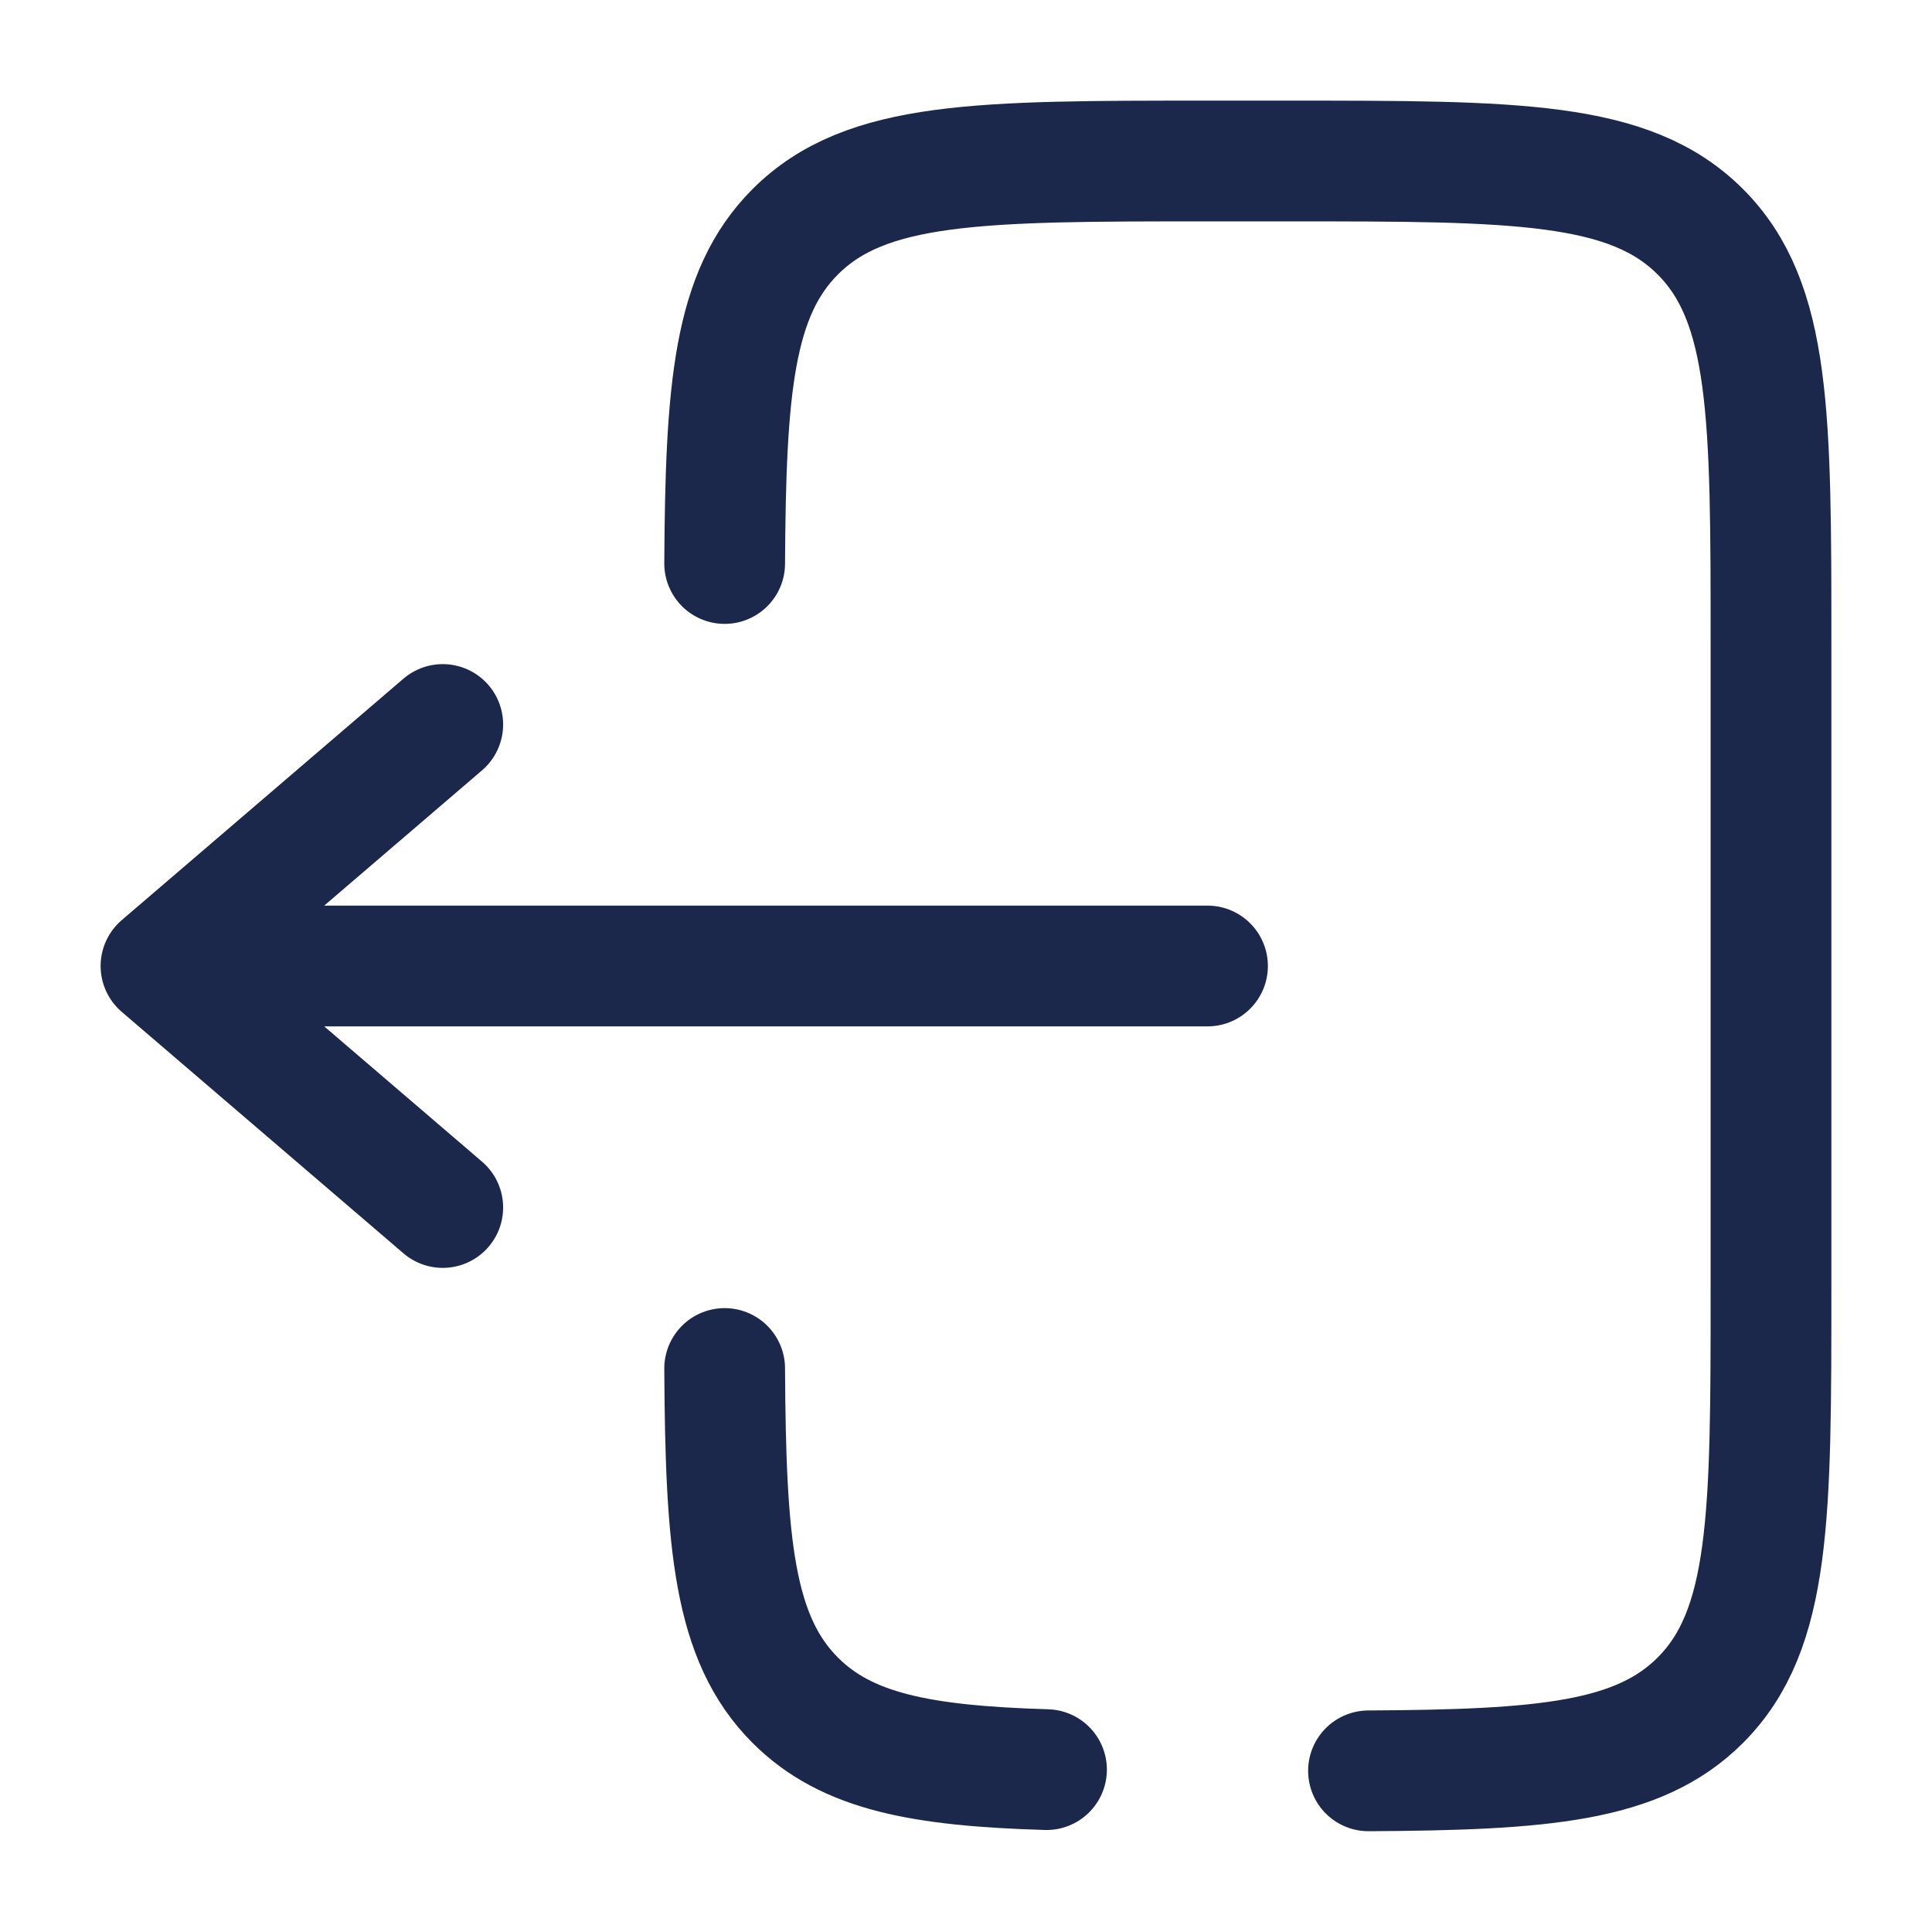
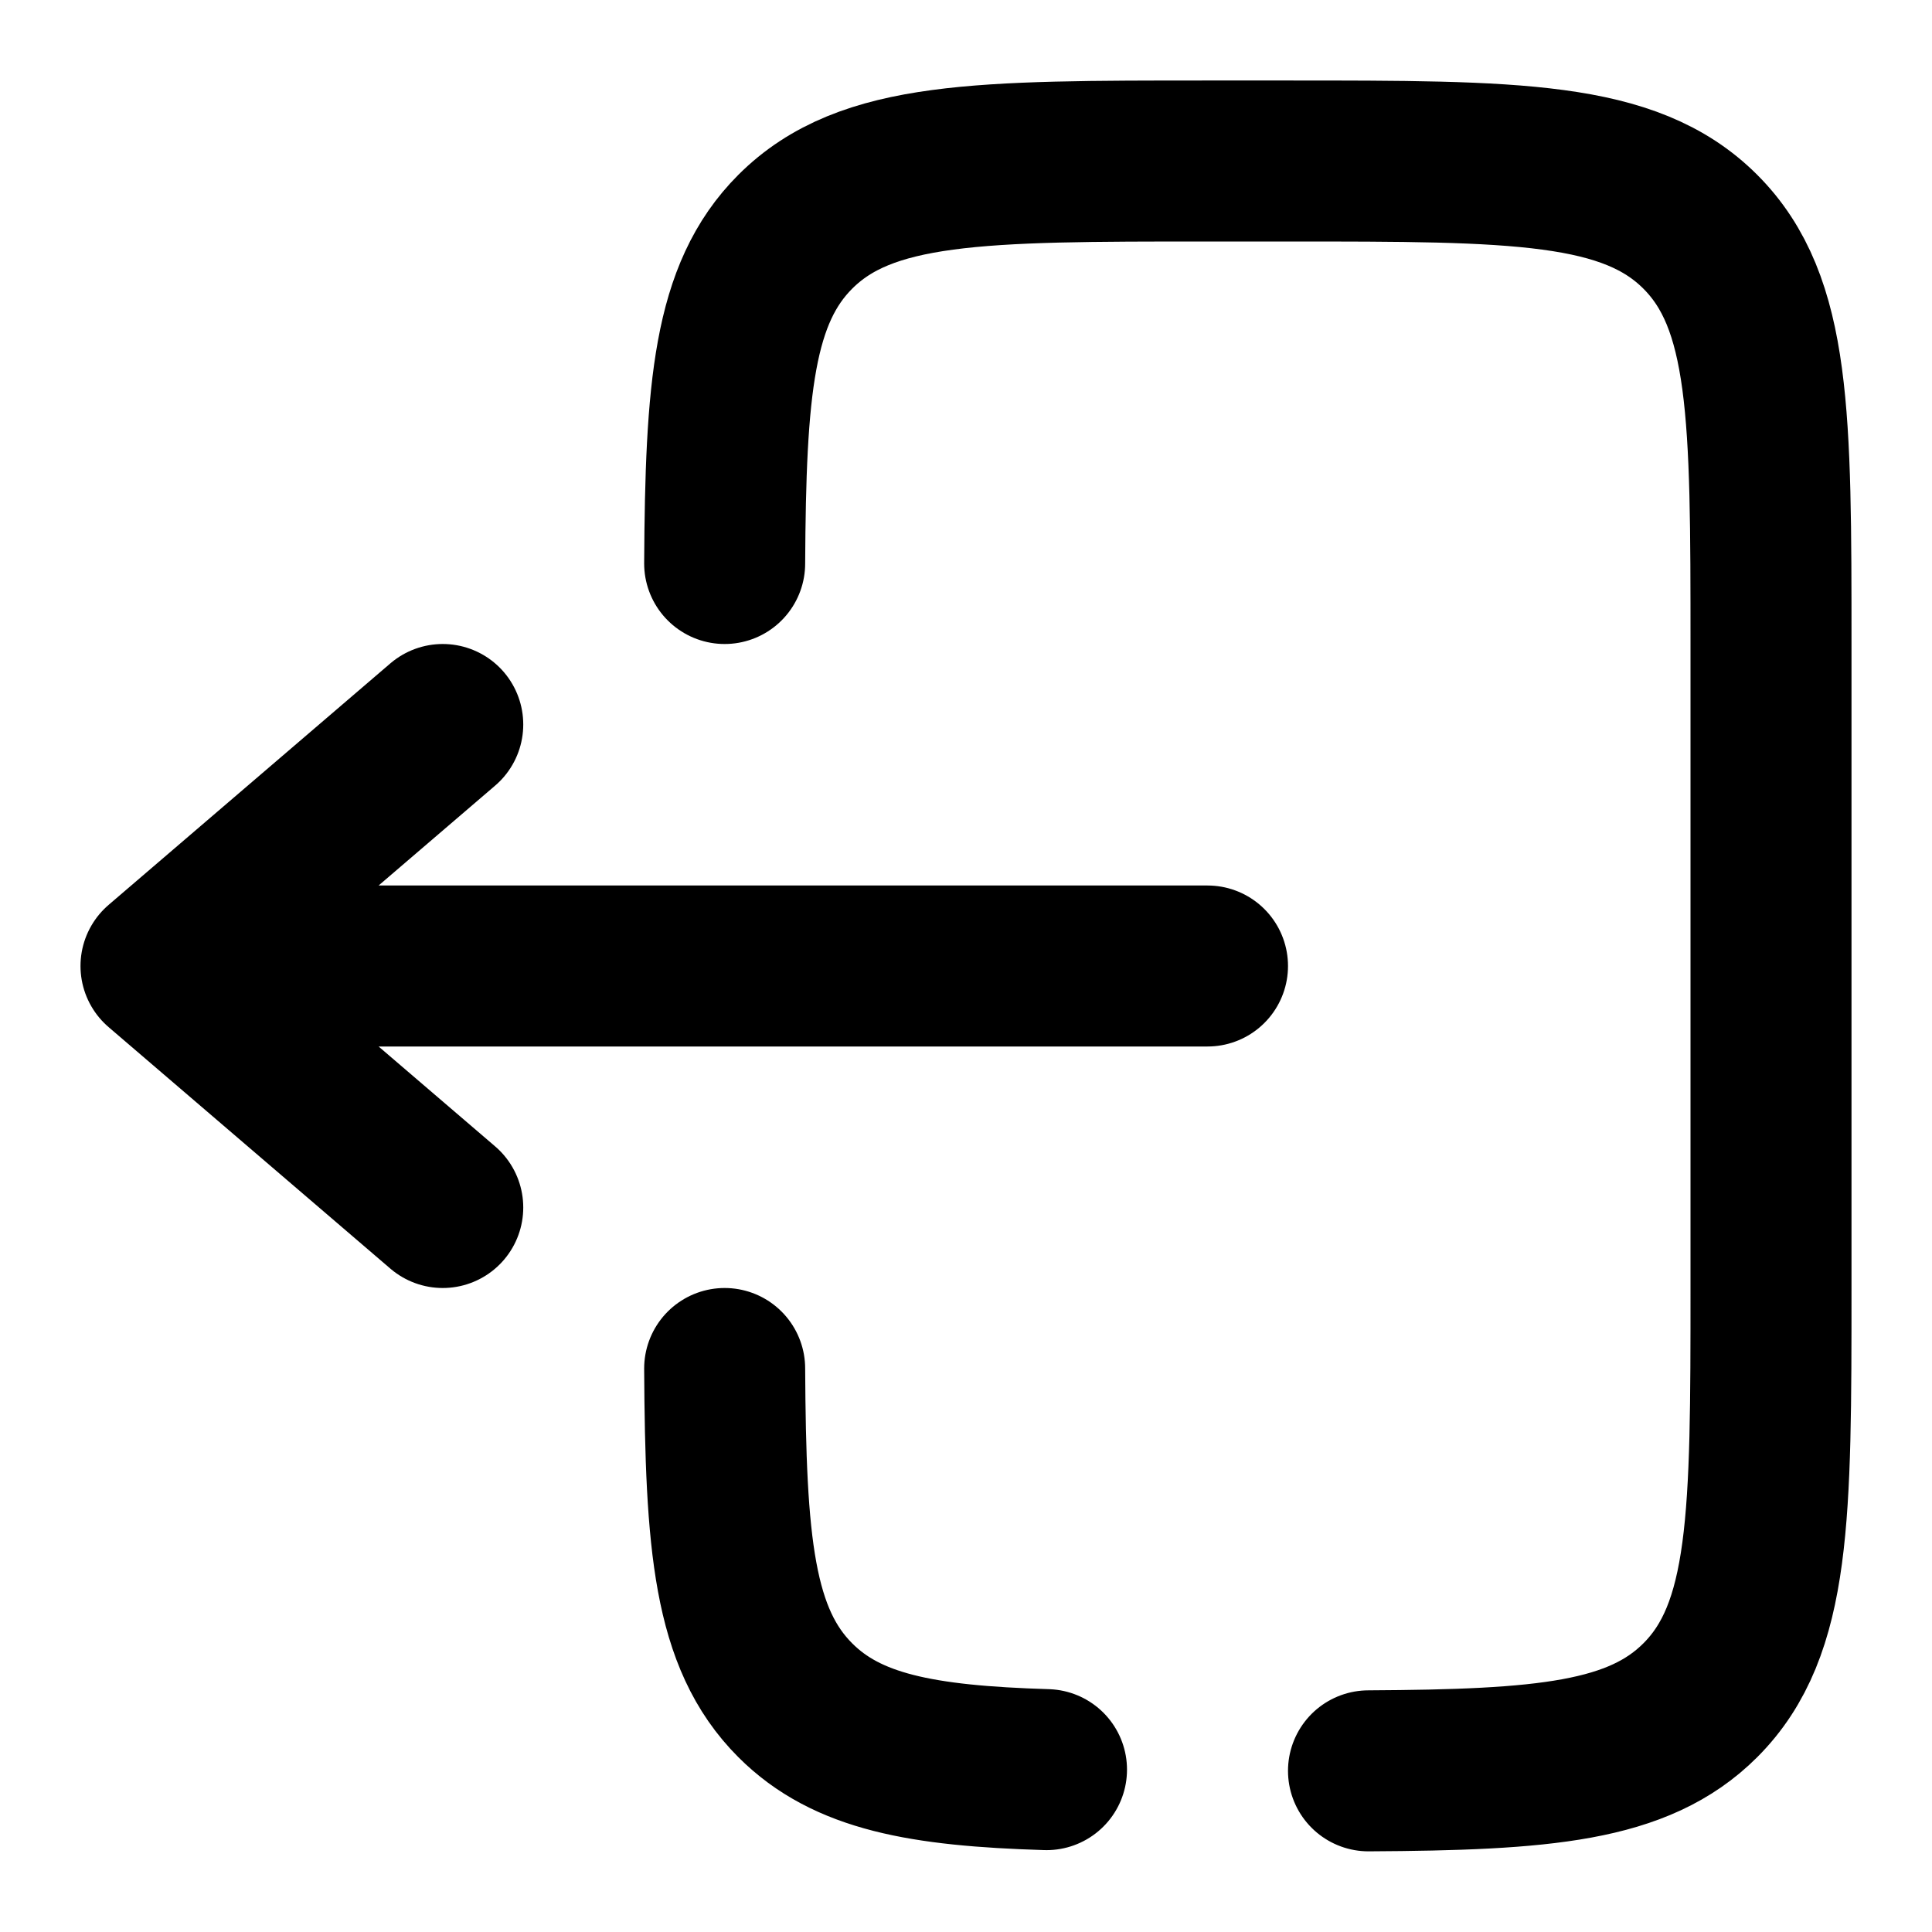
<svg xmlns="http://www.w3.org/2000/svg" width="40" height="40" viewBox="0 0 24 24" fill="none">
-   <path d="M15 12L2 12M2 12L5.5 9M2 12L5.5 15" stroke="#1C274C" stroke-width="1.5" stroke-linecap="round" stroke-linejoin="round" />
-   <path d="M9.002 7C9.014 4.825 9.111 3.647 9.879 2.879C10.758 2 12.172 2 15 2L16 2C18.829 2 20.243 2 21.122 2.879C22 3.757 22 5.172 22 8L22 16C22 18.828 22 20.243 21.122 21.121C20.353 21.89 19.175 21.986 17 21.998M9.002 17C9.014 19.175 9.111 20.353 9.879 21.121C10.52 21.763 11.447 21.936 13 21.983" stroke="#1C274C" stroke-width="1.5" stroke-linecap="round" />
+   <path d="M15 12L2 12M2 12L5.5 9M2 12L5.5 15" stroke="currentColor" stroke-width="2" stroke-linecap="round" stroke-linejoin="round" />
+   <path d="M9.002 7C9.014 4.825 9.111 3.647 9.879 2.879C10.758 2 12.172 2 15 2L16 2C18.829 2 20.243 2 21.122 2.879C22 3.757 22 5.172 22 8L22 16C22 18.828 22 20.243 21.122 21.121C20.353 21.89 19.175 21.986 17 21.998M9.002 17C9.014 19.175 9.111 20.353 9.879 21.121C10.52 21.763 11.447 21.936 13 21.983" stroke="currentColor" stroke-width="2" stroke-linecap="round" />
</svg>
